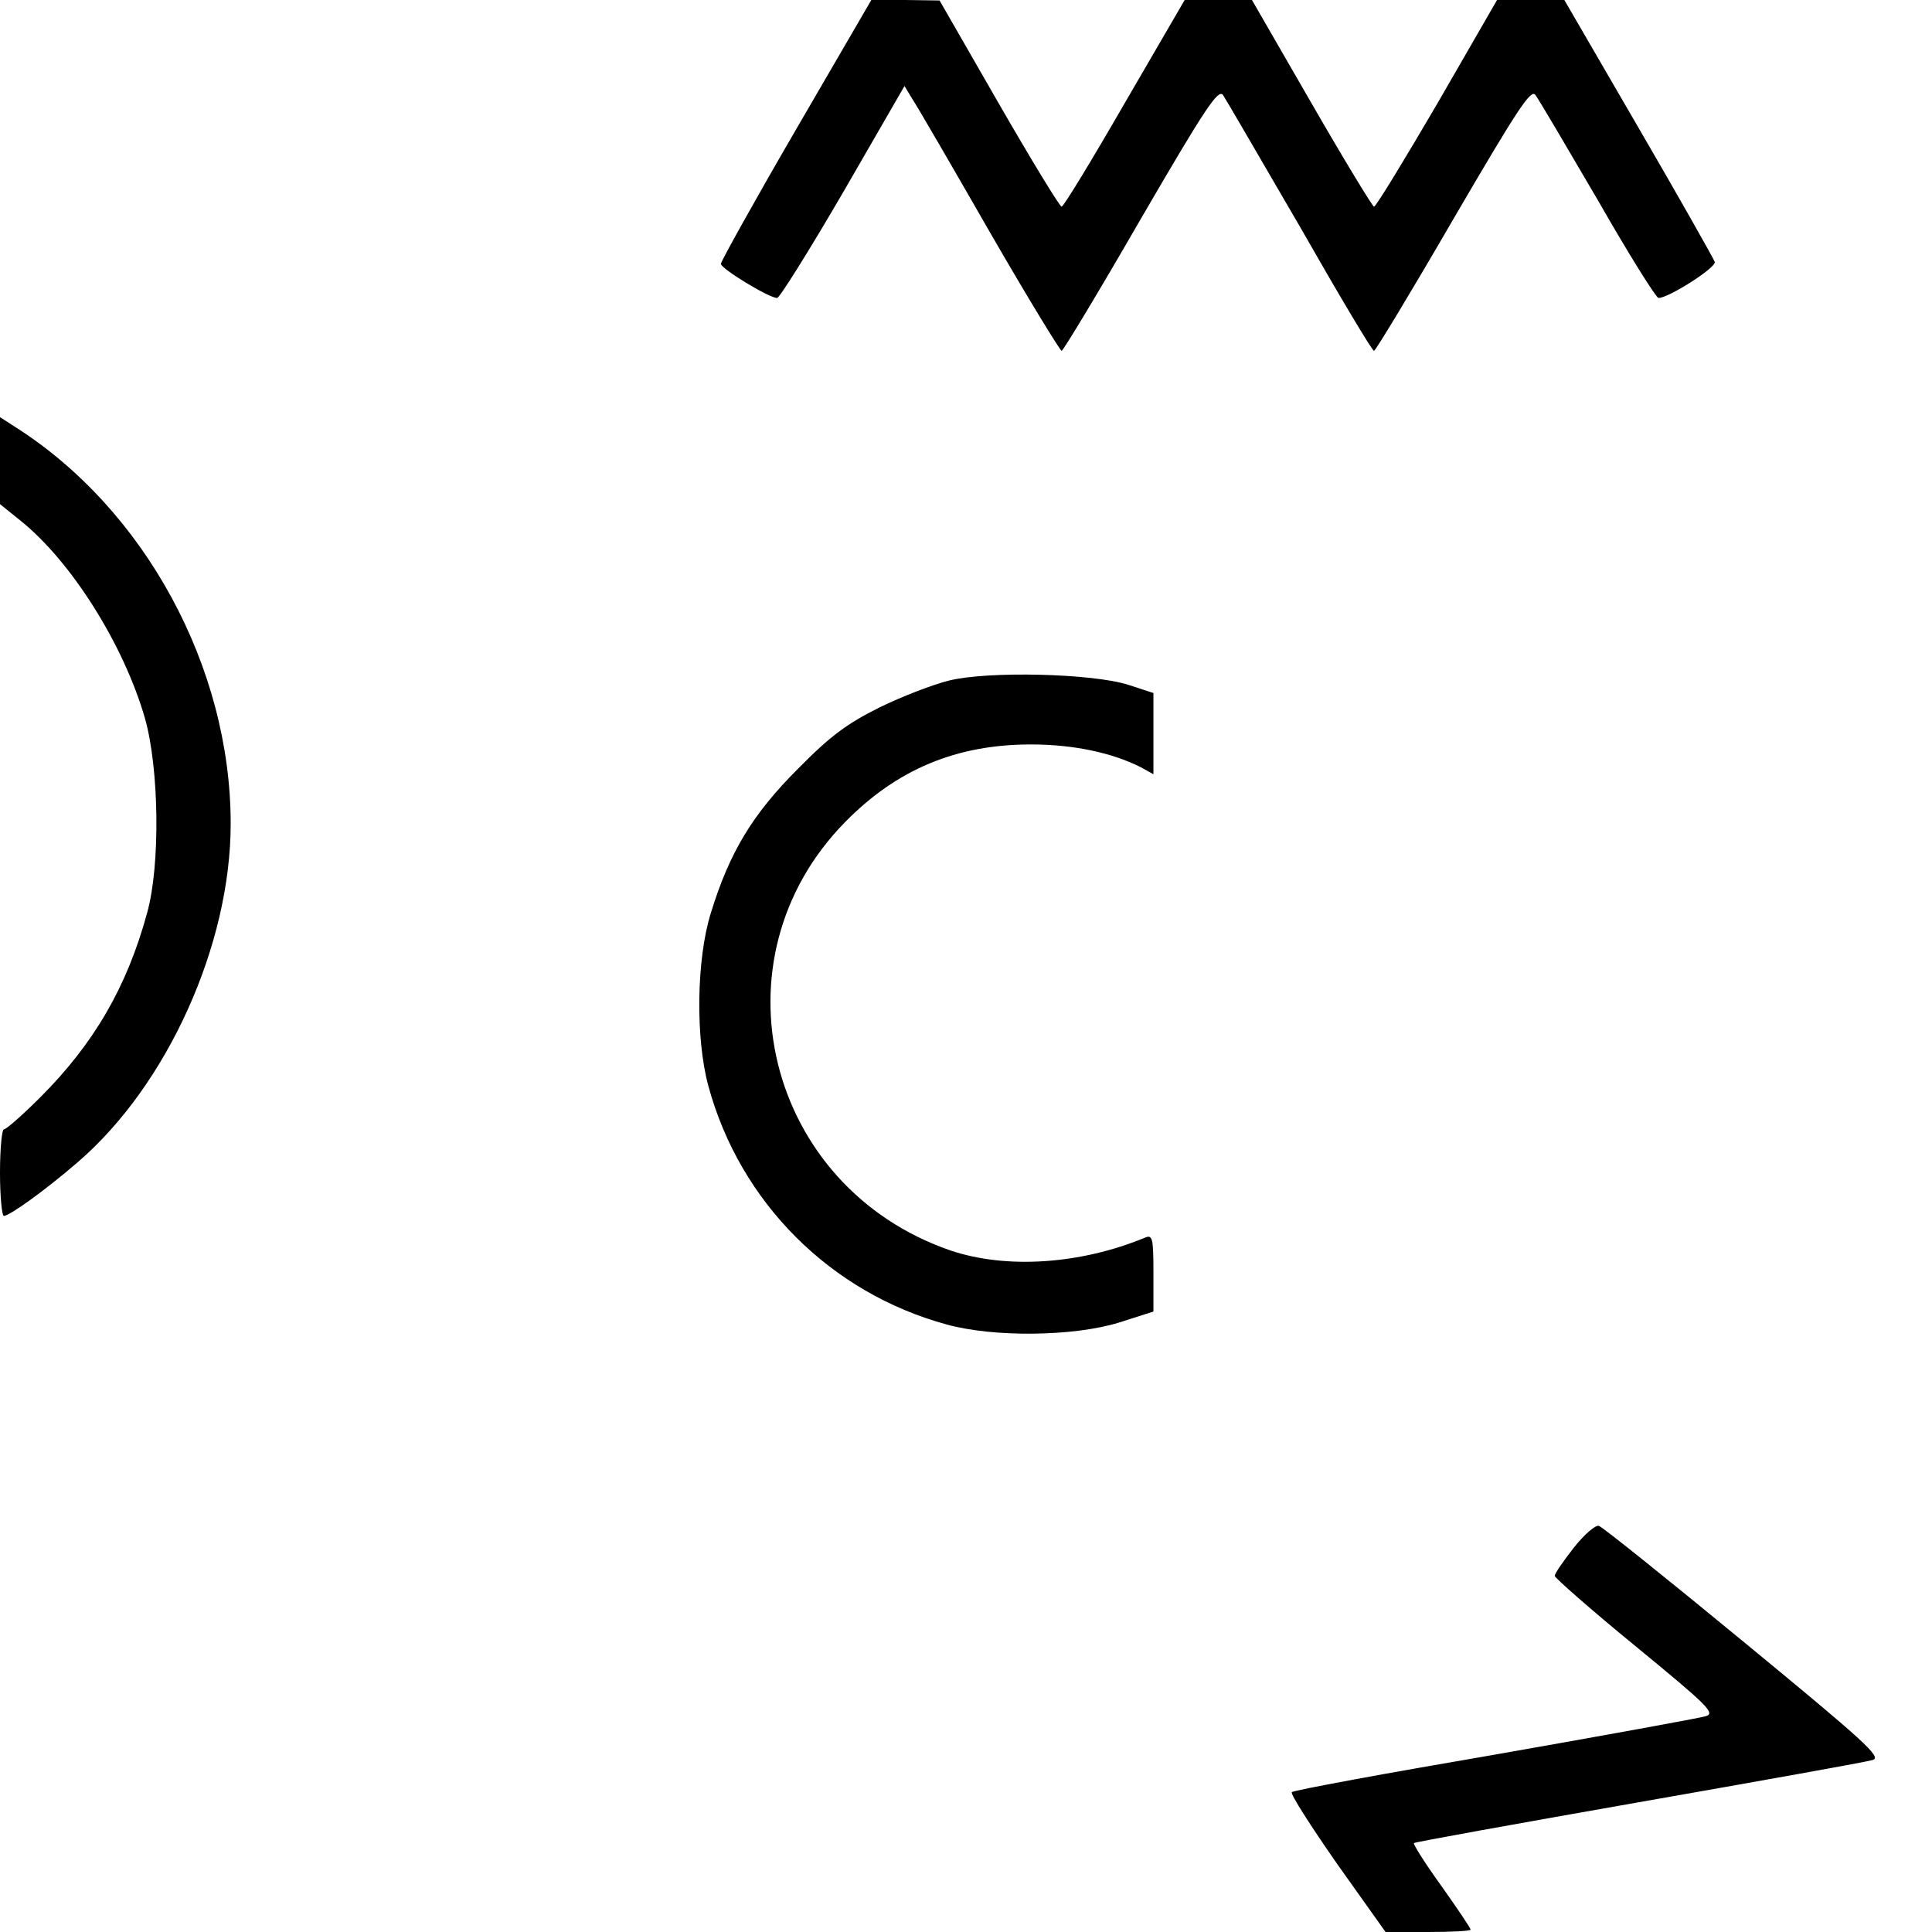
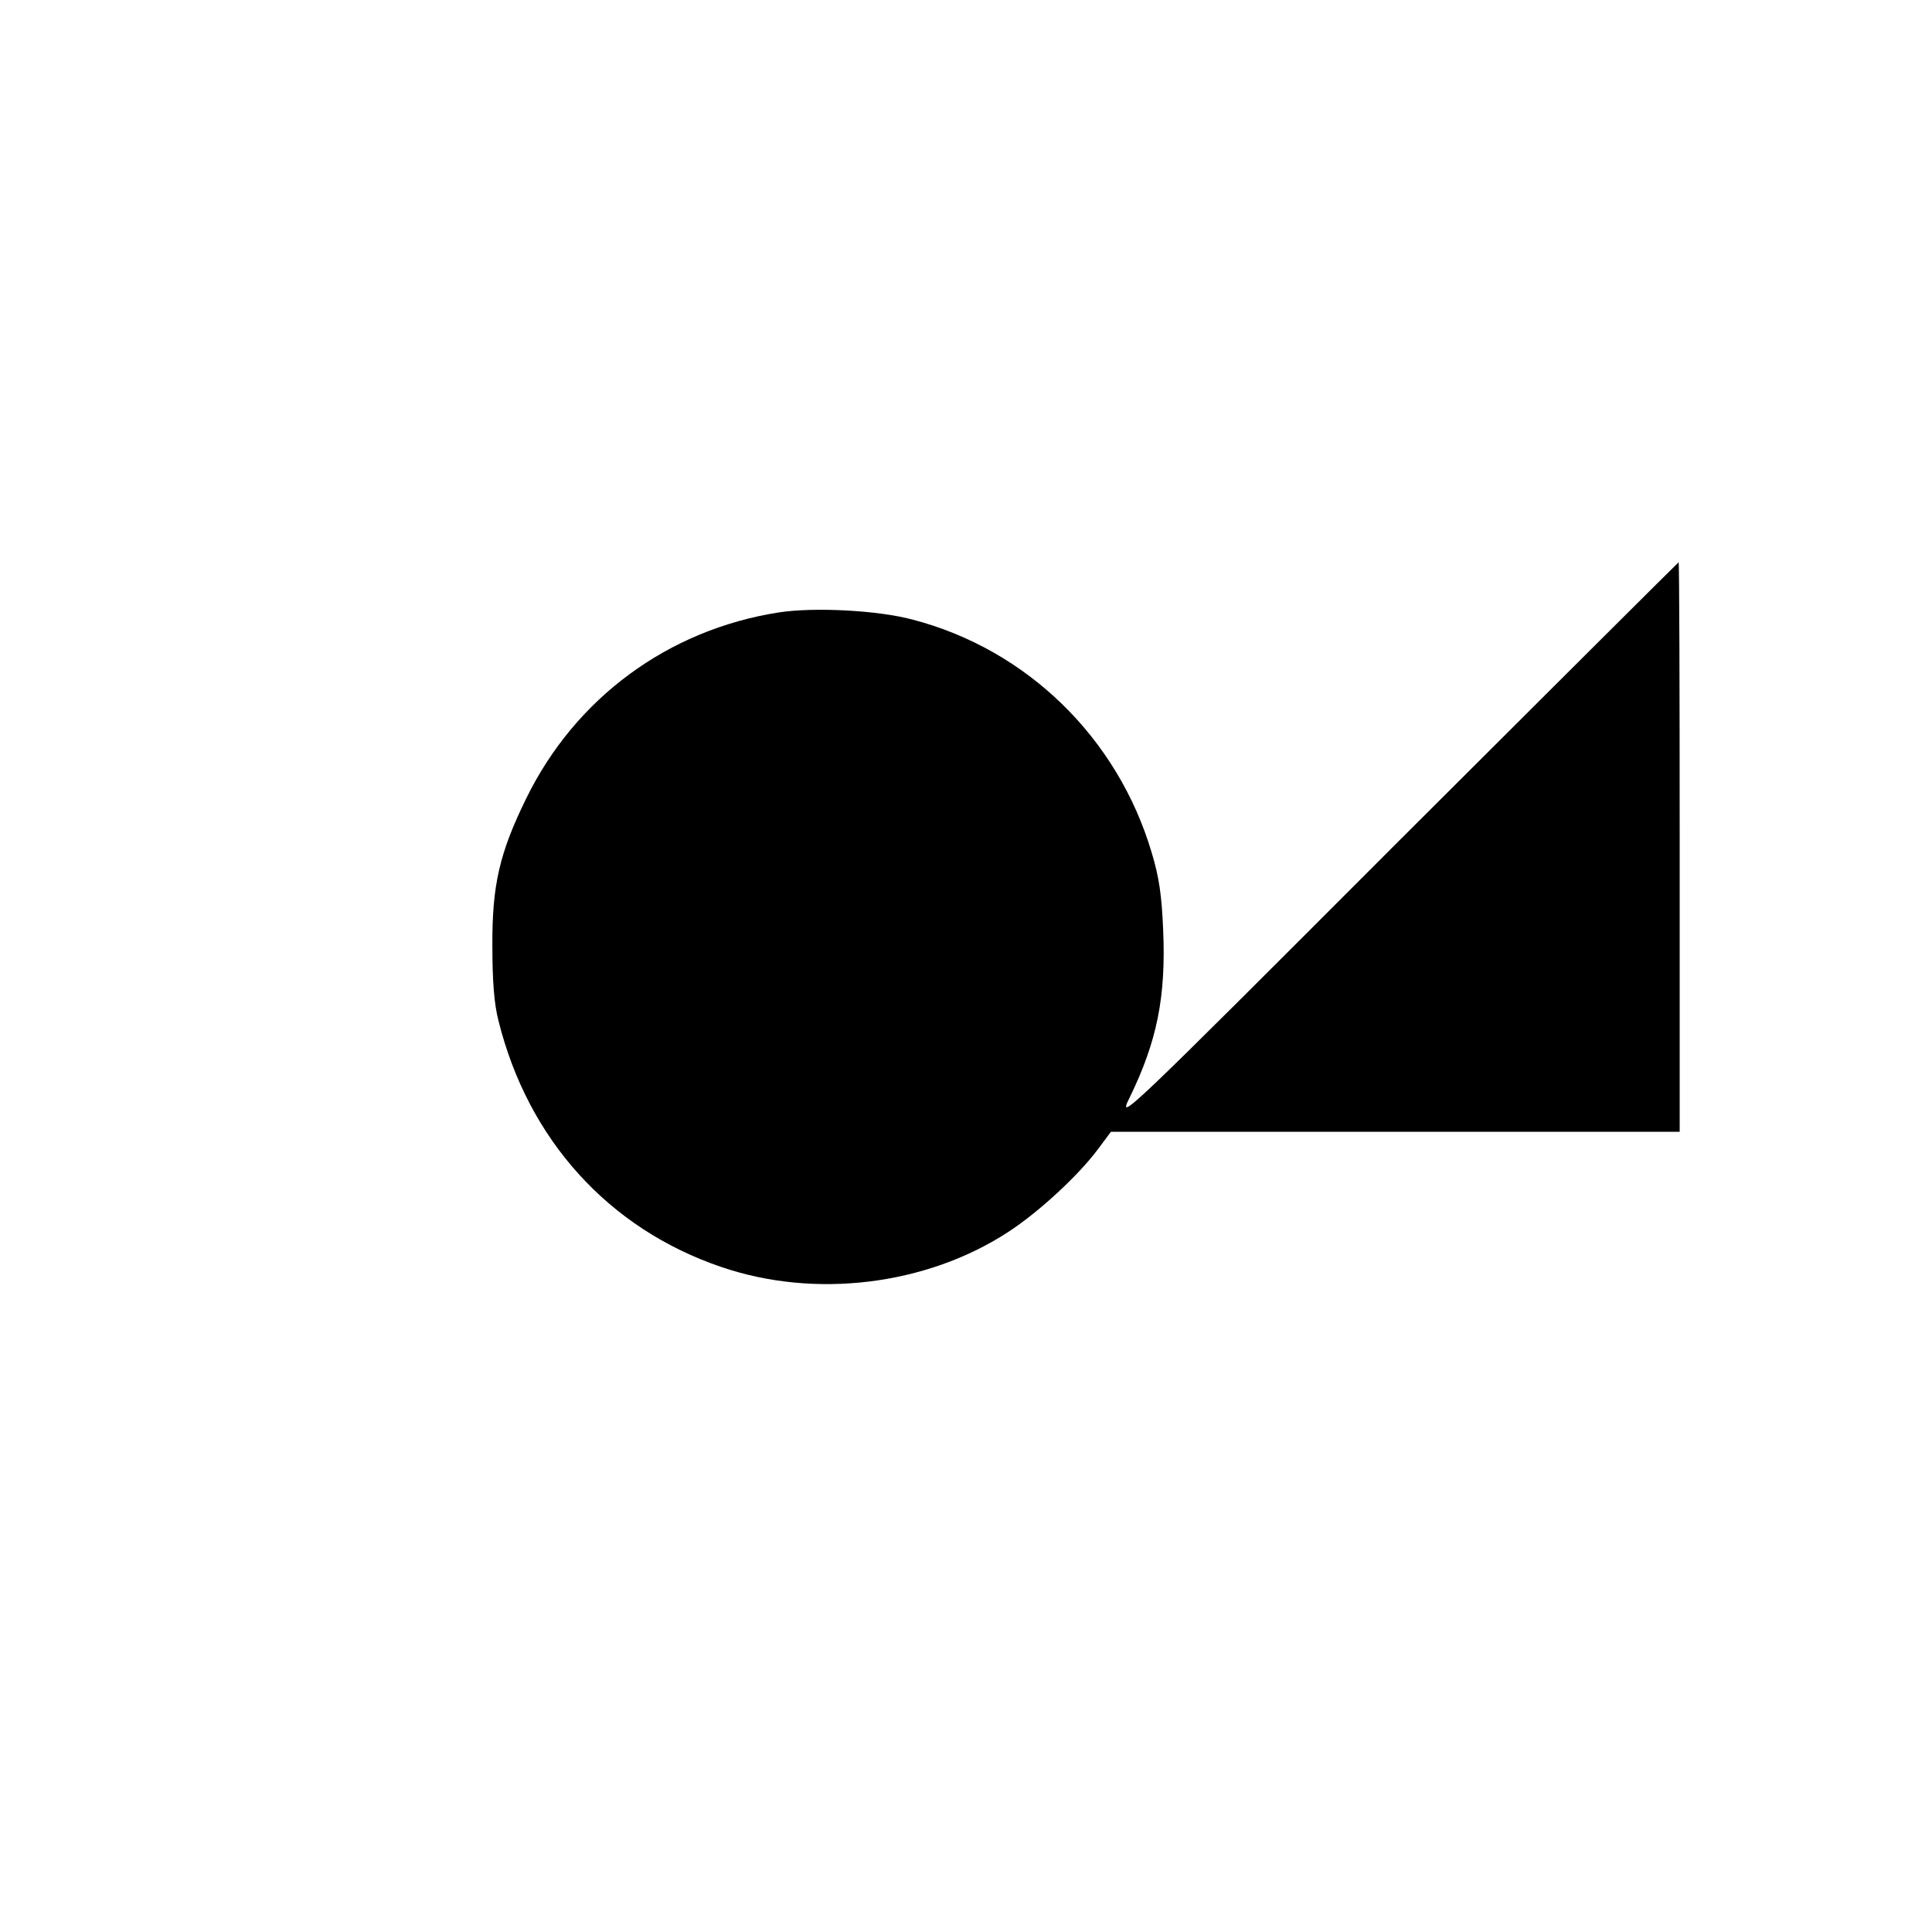
- <svg xmlns="http://www.w3.org/2000/svg" version="1.0" width="402pt" height="402pt" viewBox="0 0 402 402" preserveAspectRatio="xMidYMid meet">
-   <g transform="translate(0,402) scale(0.1,-0.1)" fill="#000000" stroke="none">
-     <path d="M1656 3750 c-86 -148 -156 -274 -156 -279 0 -10 100 -71 117 -71 5 0 67 99 138 221 l127 220 17 -28 c10 -15 82 -139 160 -275 79 -137 147 -248 150 -248 3 0 78 124 165 275 135 232 161 271 171 257 6 -9 78 -133 160 -274 81 -142 150 -258 154 -258 3 0 78 124 165 274 136 233 162 272 171 258 7 -9 65 -108 130 -219 64 -112 121 -203 126 -203 21 0 120 63 117 75 -2 6 -73 132 -158 278 l-155 267 -70 0 -70 0 -124 -215 c-69 -118 -128 -215 -132 -215 -3 0 -62 97 -130 215 l-124 215 -70 0 -70 0 -125 -215 c-68 -118 -127 -215 -131 -215 -4 0 -63 97 -131 215 l-123 214 -71 1 -71 0 -157 -270z" />
-     <path d="M0 3061 l0 -90 41 -33 c107 -85 217 -260 261 -414 29 -104 32 -304 4 -404 -42 -154 -111 -272 -222 -383 -37 -37 -71 -67 -76 -67 -4 0 -8 -40 -8 -90 0 -49 4 -90 8 -90 12 0 87 54 154 112 186 160 318 452 318 704 0 326 -179 655 -449 826 l-31 20 0 -91z" />
-     <path d="M1975 2604 c-33 -8 -98 -33 -145 -56 -68 -34 -102 -59 -170 -128 -94 -94 -142 -173 -181 -300 -30 -96 -32 -261 -5 -360 66 -242 254 -430 496 -496 98 -27 264 -25 358 4 l72 23 0 80 c0 73 -2 80 -17 74 -135 -56 -289 -66 -405 -27 -384 132 -501 606 -219 892 107 109 231 161 386 161 88 0 168 -17 228 -47 l27 -15 0 85 0 84 -52 17 c-75 24 -293 29 -373 9z" />
-     <path d="M3275 800 c-22 -28 -40 -54 -40 -59 0 -4 76 -71 169 -147 151 -124 166 -139 145 -145 -13 -4 -211 -40 -439 -80 -228 -39 -418 -74 -422 -78 -4 -3 39 -70 94 -149 l101 -142 88 0 c49 0 89 2 89 5 0 3 -27 43 -61 91 -34 47 -59 87 -57 89 1 2 212 40 468 85 256 45 475 84 487 88 19 6 -19 40 -268 245 -159 131 -295 240 -302 242 -6 3 -30 -17 -52 -45z" />
+ <svg xmlns="http://www.w3.org/2000/svg" version="1.0" width="536pt" height="536pt" viewBox="0 0 536 536" preserveAspectRatio="xMidYMid meet">
+   <g transform="translate(0,536) scale(0.1,-0.1)" fill="#000000" stroke="none">
+     <path d="M3877 3023 c-766 -767 -777 -777 -743 -708 76 156 101 279 93 465 -4 95 -11 146 -32 215 -94 317 -345 563 -663 646 -97 26 -273 35 -371 20 -308 -48 -565 -238 -701 -516 -74 -151 -95 -240 -94 -410 0 -97 5 -161 17 -207 82 -330 306 -577 618 -683 260 -89 569 -51 796 97 86 56 196 158 250 231 l35 47 789 0 789 0 0 790 c0 435 -1 790 -3 790 -1 0 -352 -350 -780 -777z" />
  </g>
</svg>
